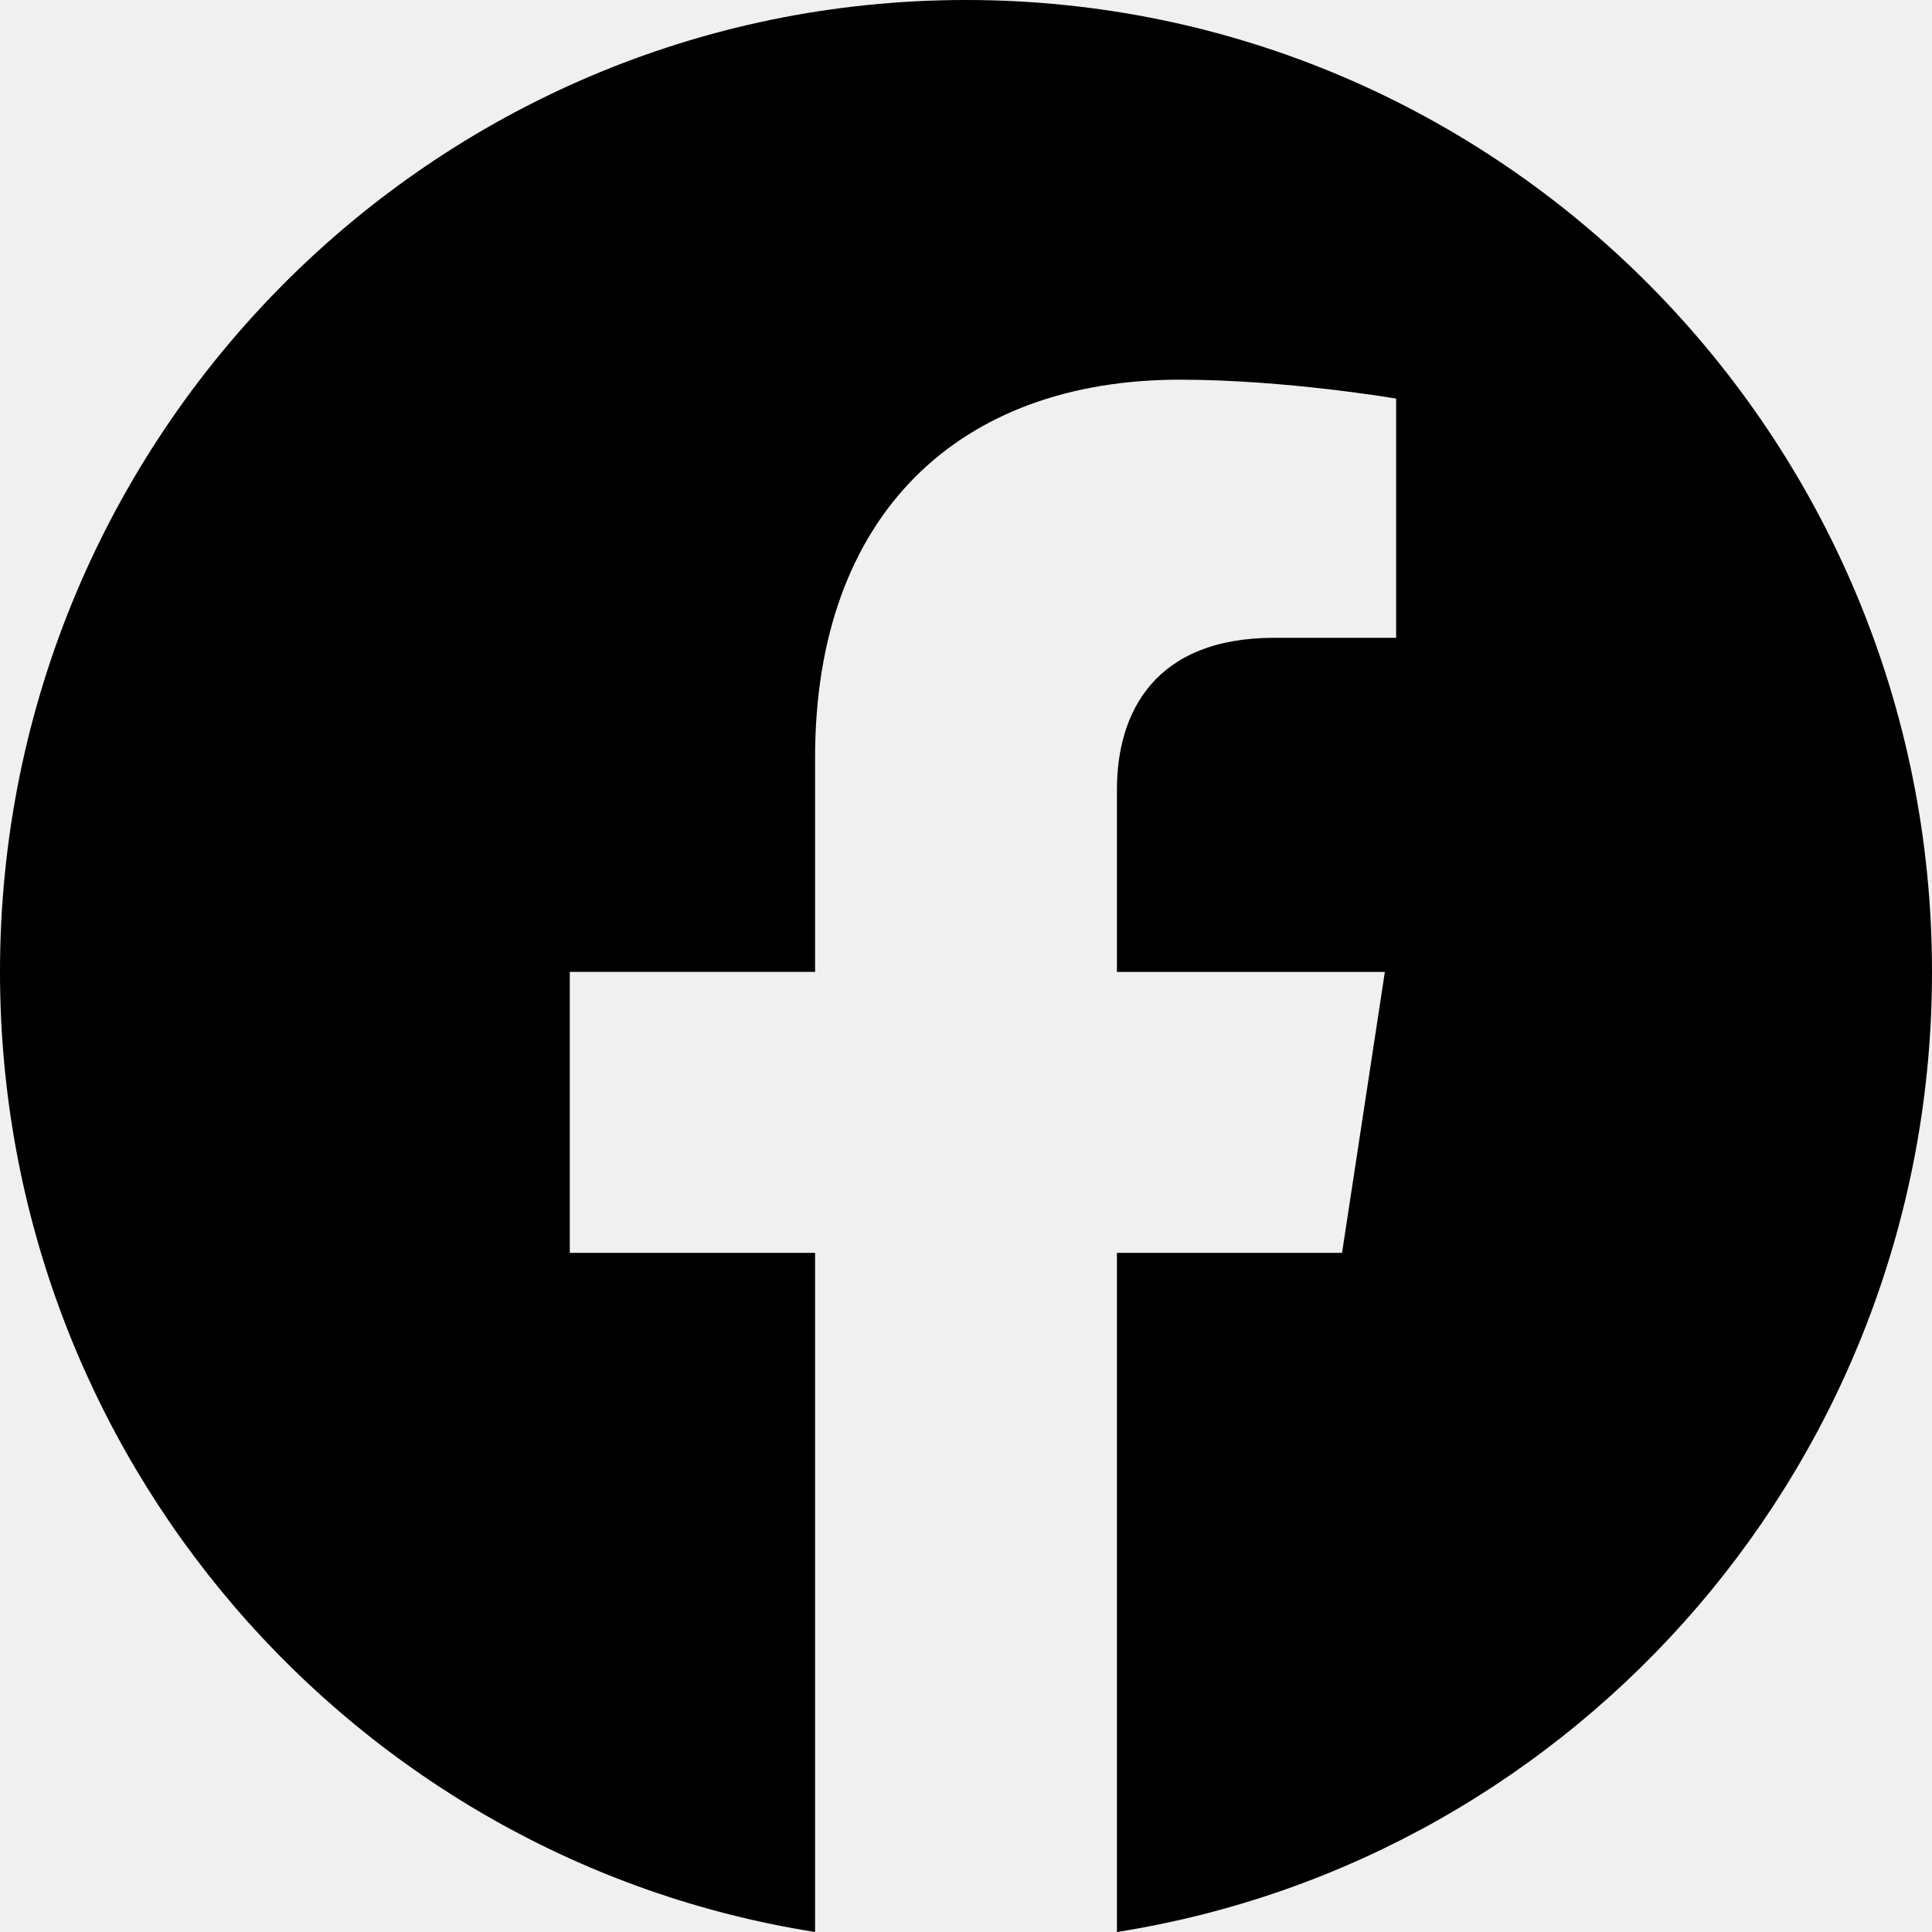
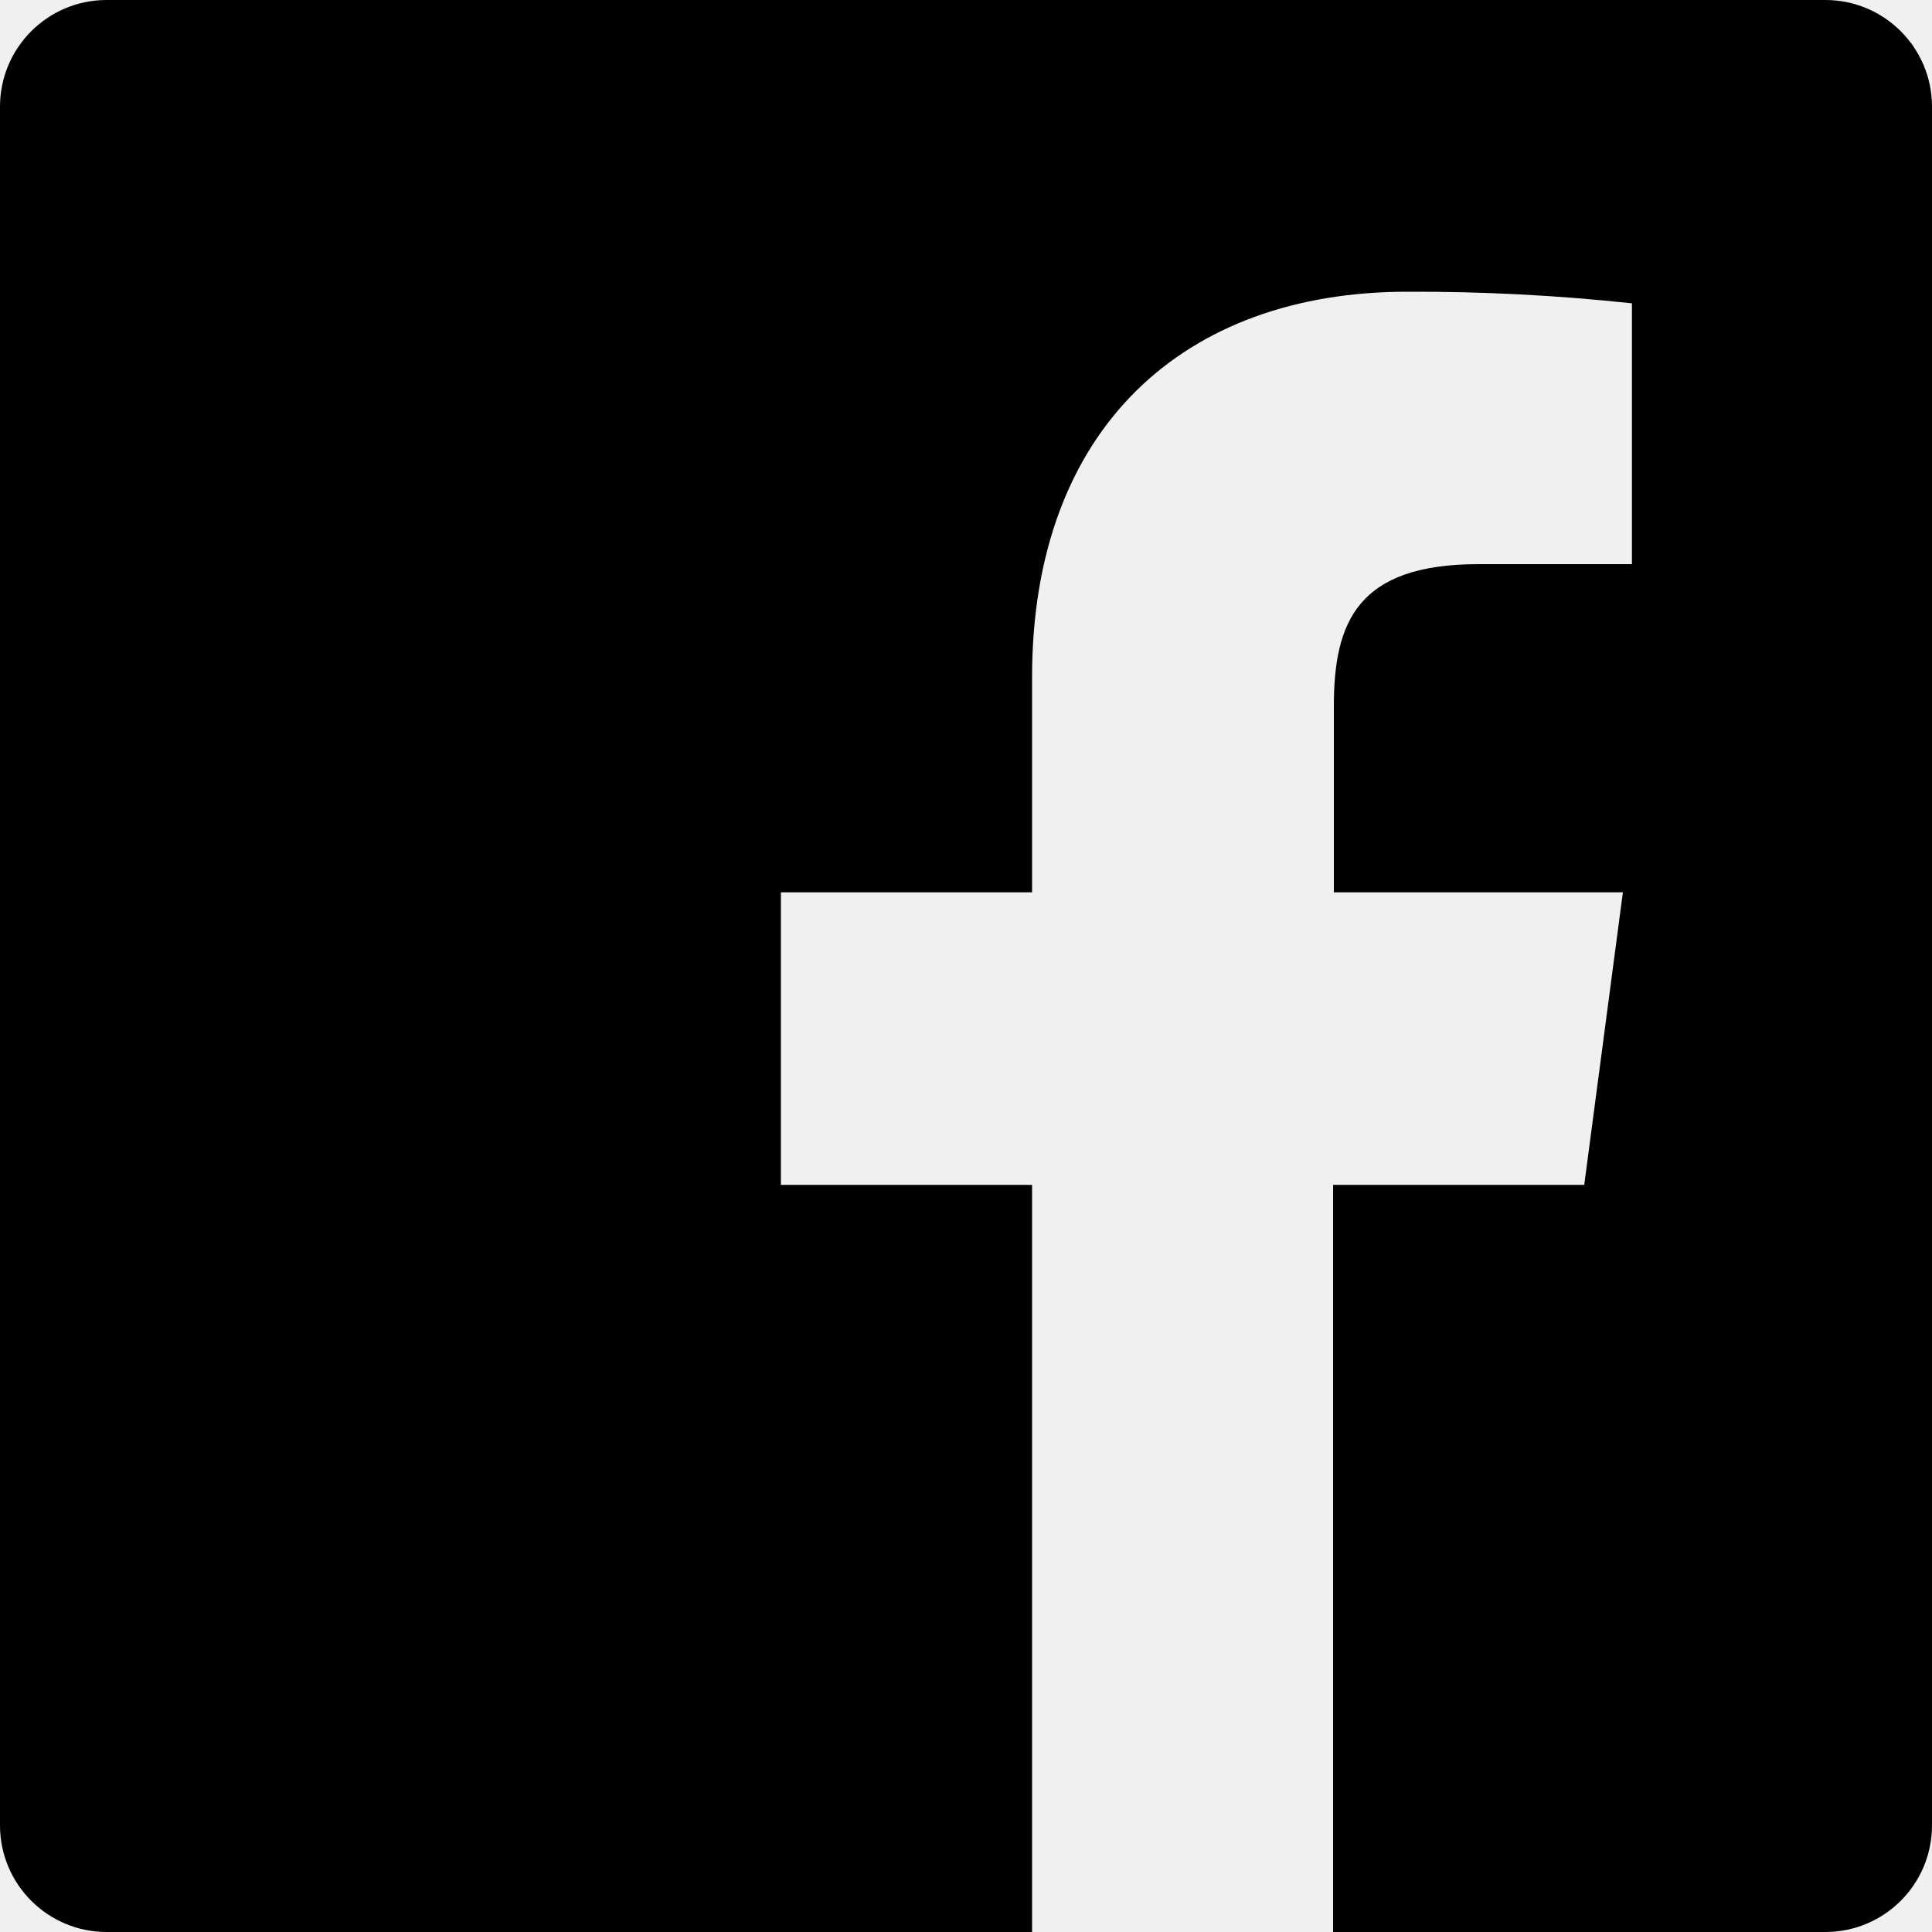
- <svg xmlns="http://www.w3.org/2000/svg" xmlns:xlink="http://www.w3.org/1999/xlink" viewBox="0 0 25 25">
-   <defs>
-     <path id="a" d="M0 0h25v25H0z" />
-   </defs>
-   <g fill="none" fill-rule="evenodd">
-     <mask id="b" fill="#fff">
-       <use xlink:href="#a" />
-     </mask>
-     <path d="M25 12.576C25 5.631 19.404 0 12.5 0S0 5.63 0 12.576C0 18.854 4.571 24.056 10.547 25v-8.788H7.373v-3.636h3.174v-2.77c0-3.152 1.866-4.893 4.721-4.893 1.368 0 2.798.245 2.798.245v3.095H16.49c-1.553 0-2.037.97-2.037 1.964v2.36h3.467l-.554 3.635h-2.913V25C20.43 24.057 25 18.854 25 12.576" fill="currentColor" mask="url(#b)" />
-   </g>
+ <svg xmlns="http://www.w3.org/2000/svg" viewBox="0 0 25 25">
+   <path d="M23.62 0H1.37A1.38 1.38 0 000 1.38v22.25A1.38 1.38 0 001.38 25h11.975v-9.668h-3.25v-3.785h3.25V8.762c0-3.227 1.973-4.987 4.852-4.987.973-.004 1.944.046 2.91.15V7.3h-1.985c-1.567 0-1.872.75-1.872 1.837v2.41H21l-.5 3.785h-3.25V25h6.37A1.38 1.38 0 0025 23.62V1.37A1.38 1.38 0 0023.62 0z" fill-rule="evenodd" />
</svg>
